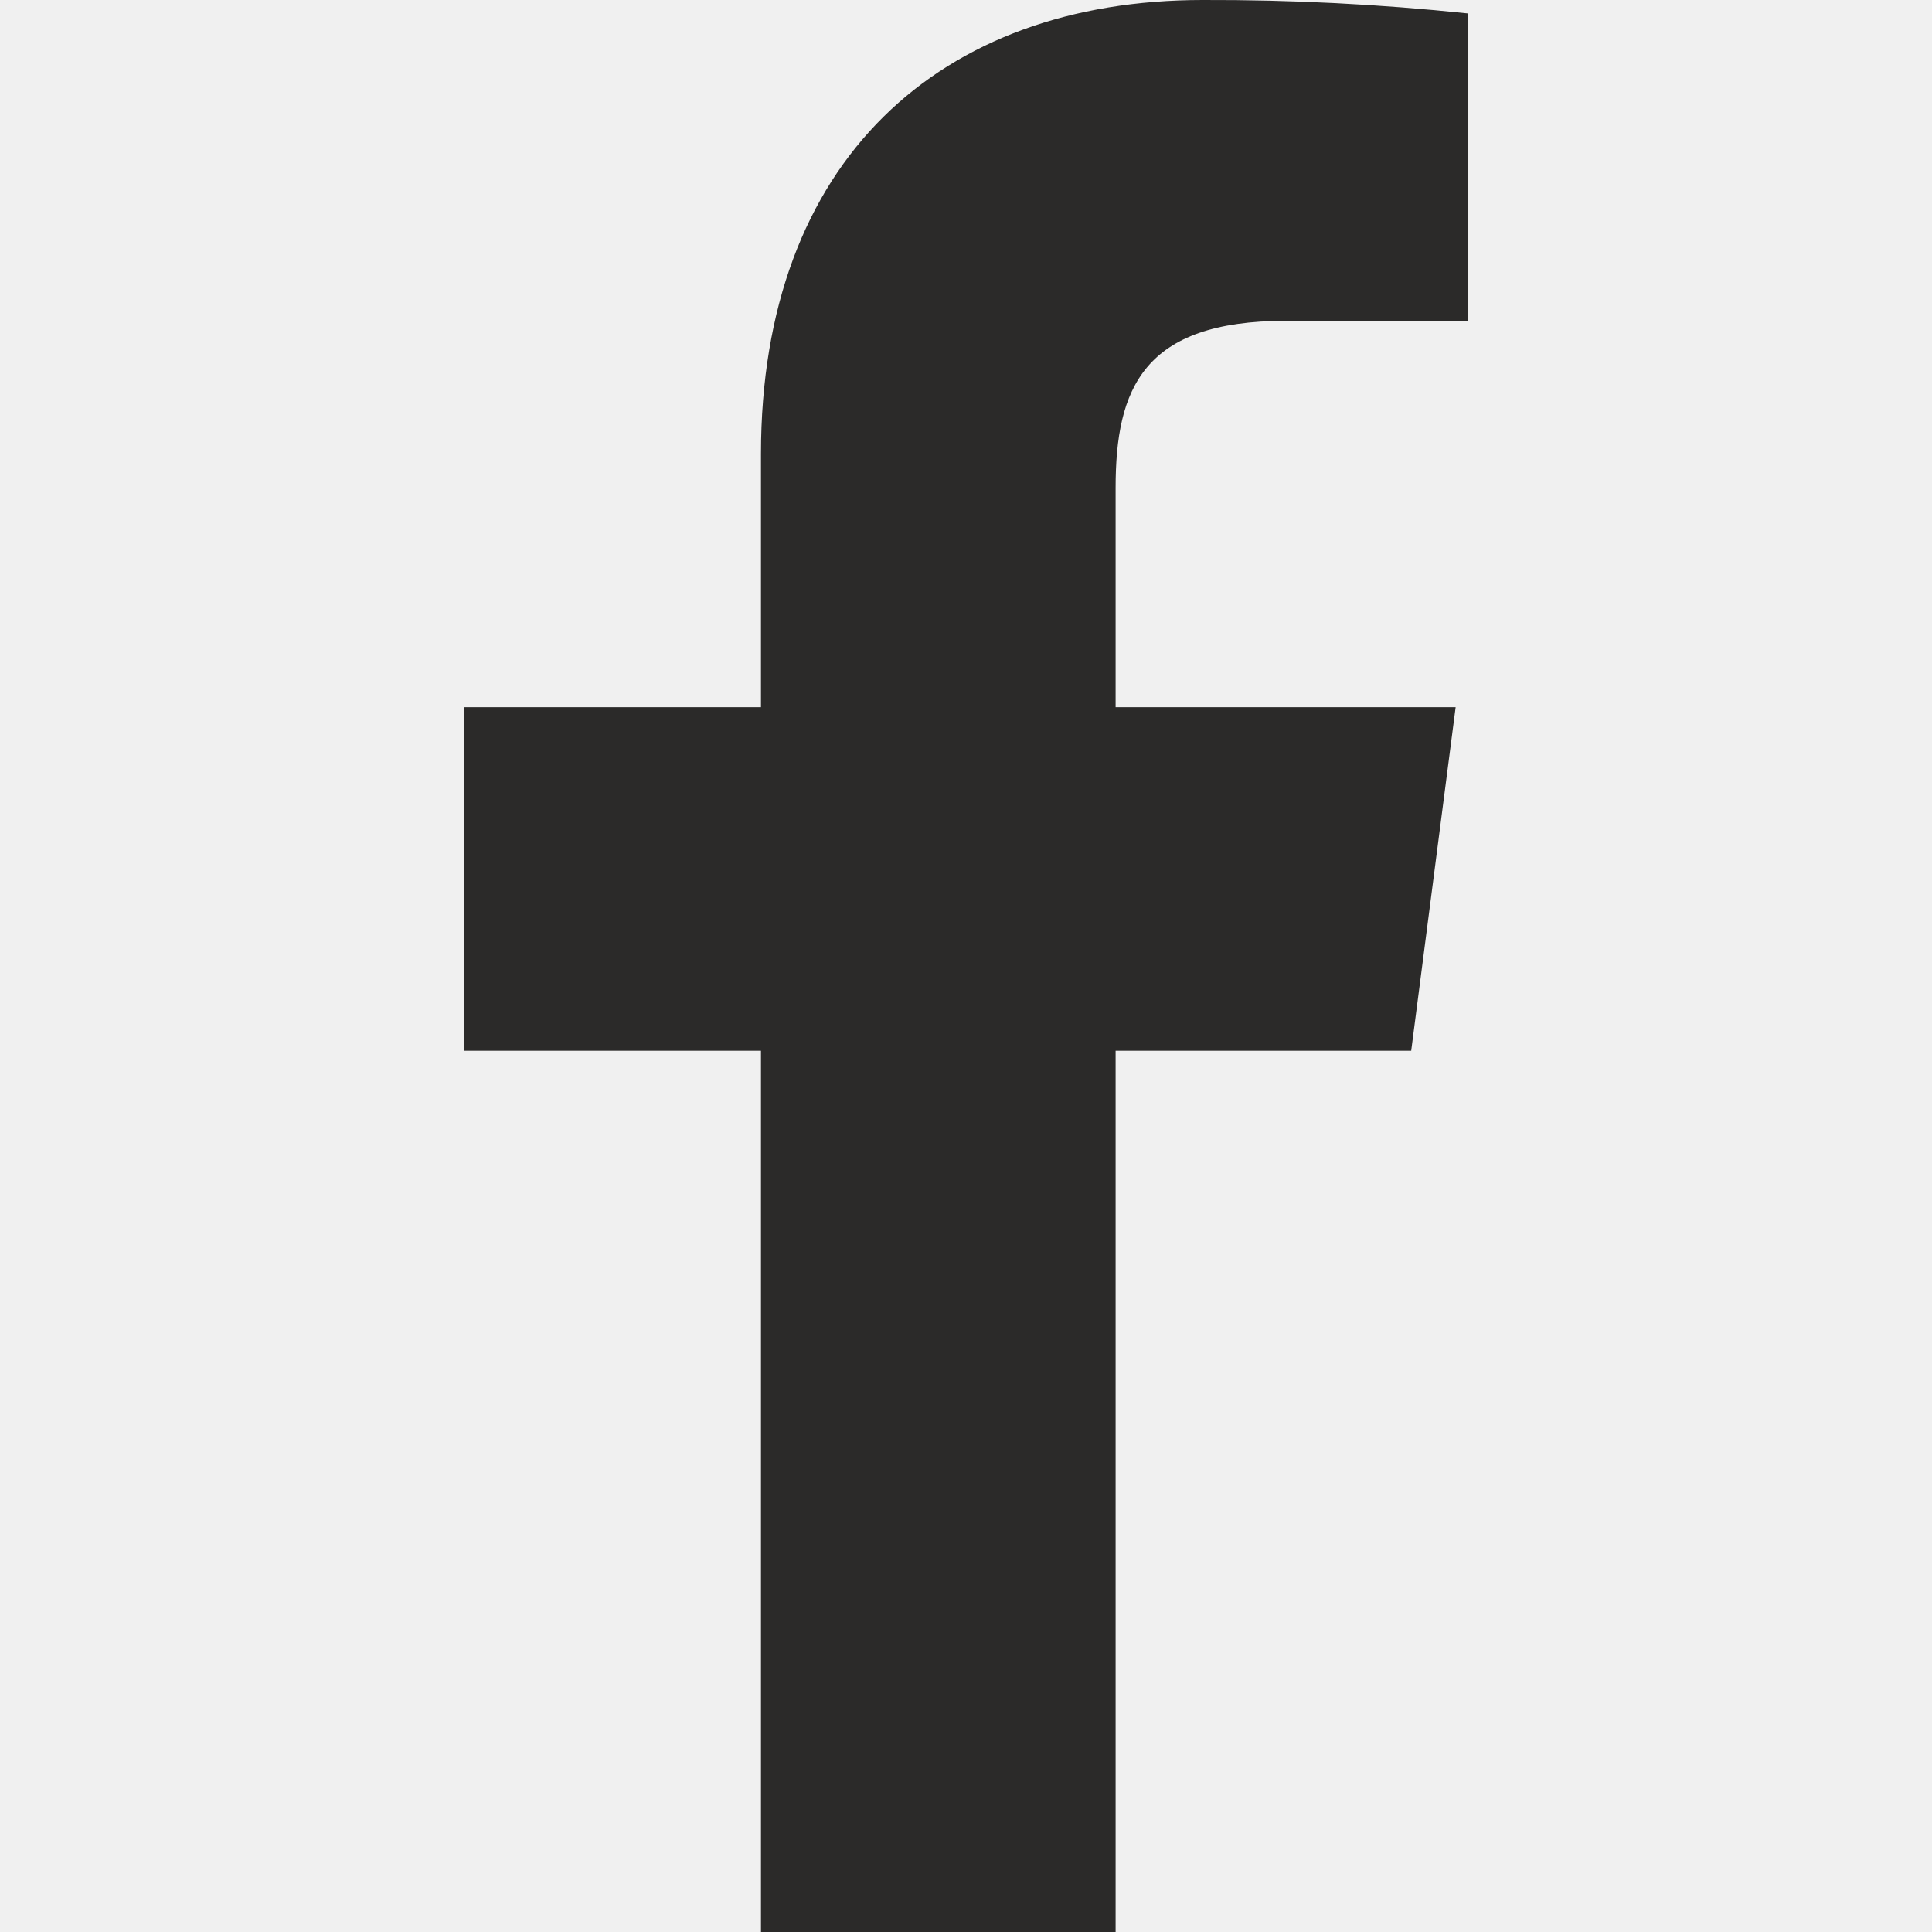
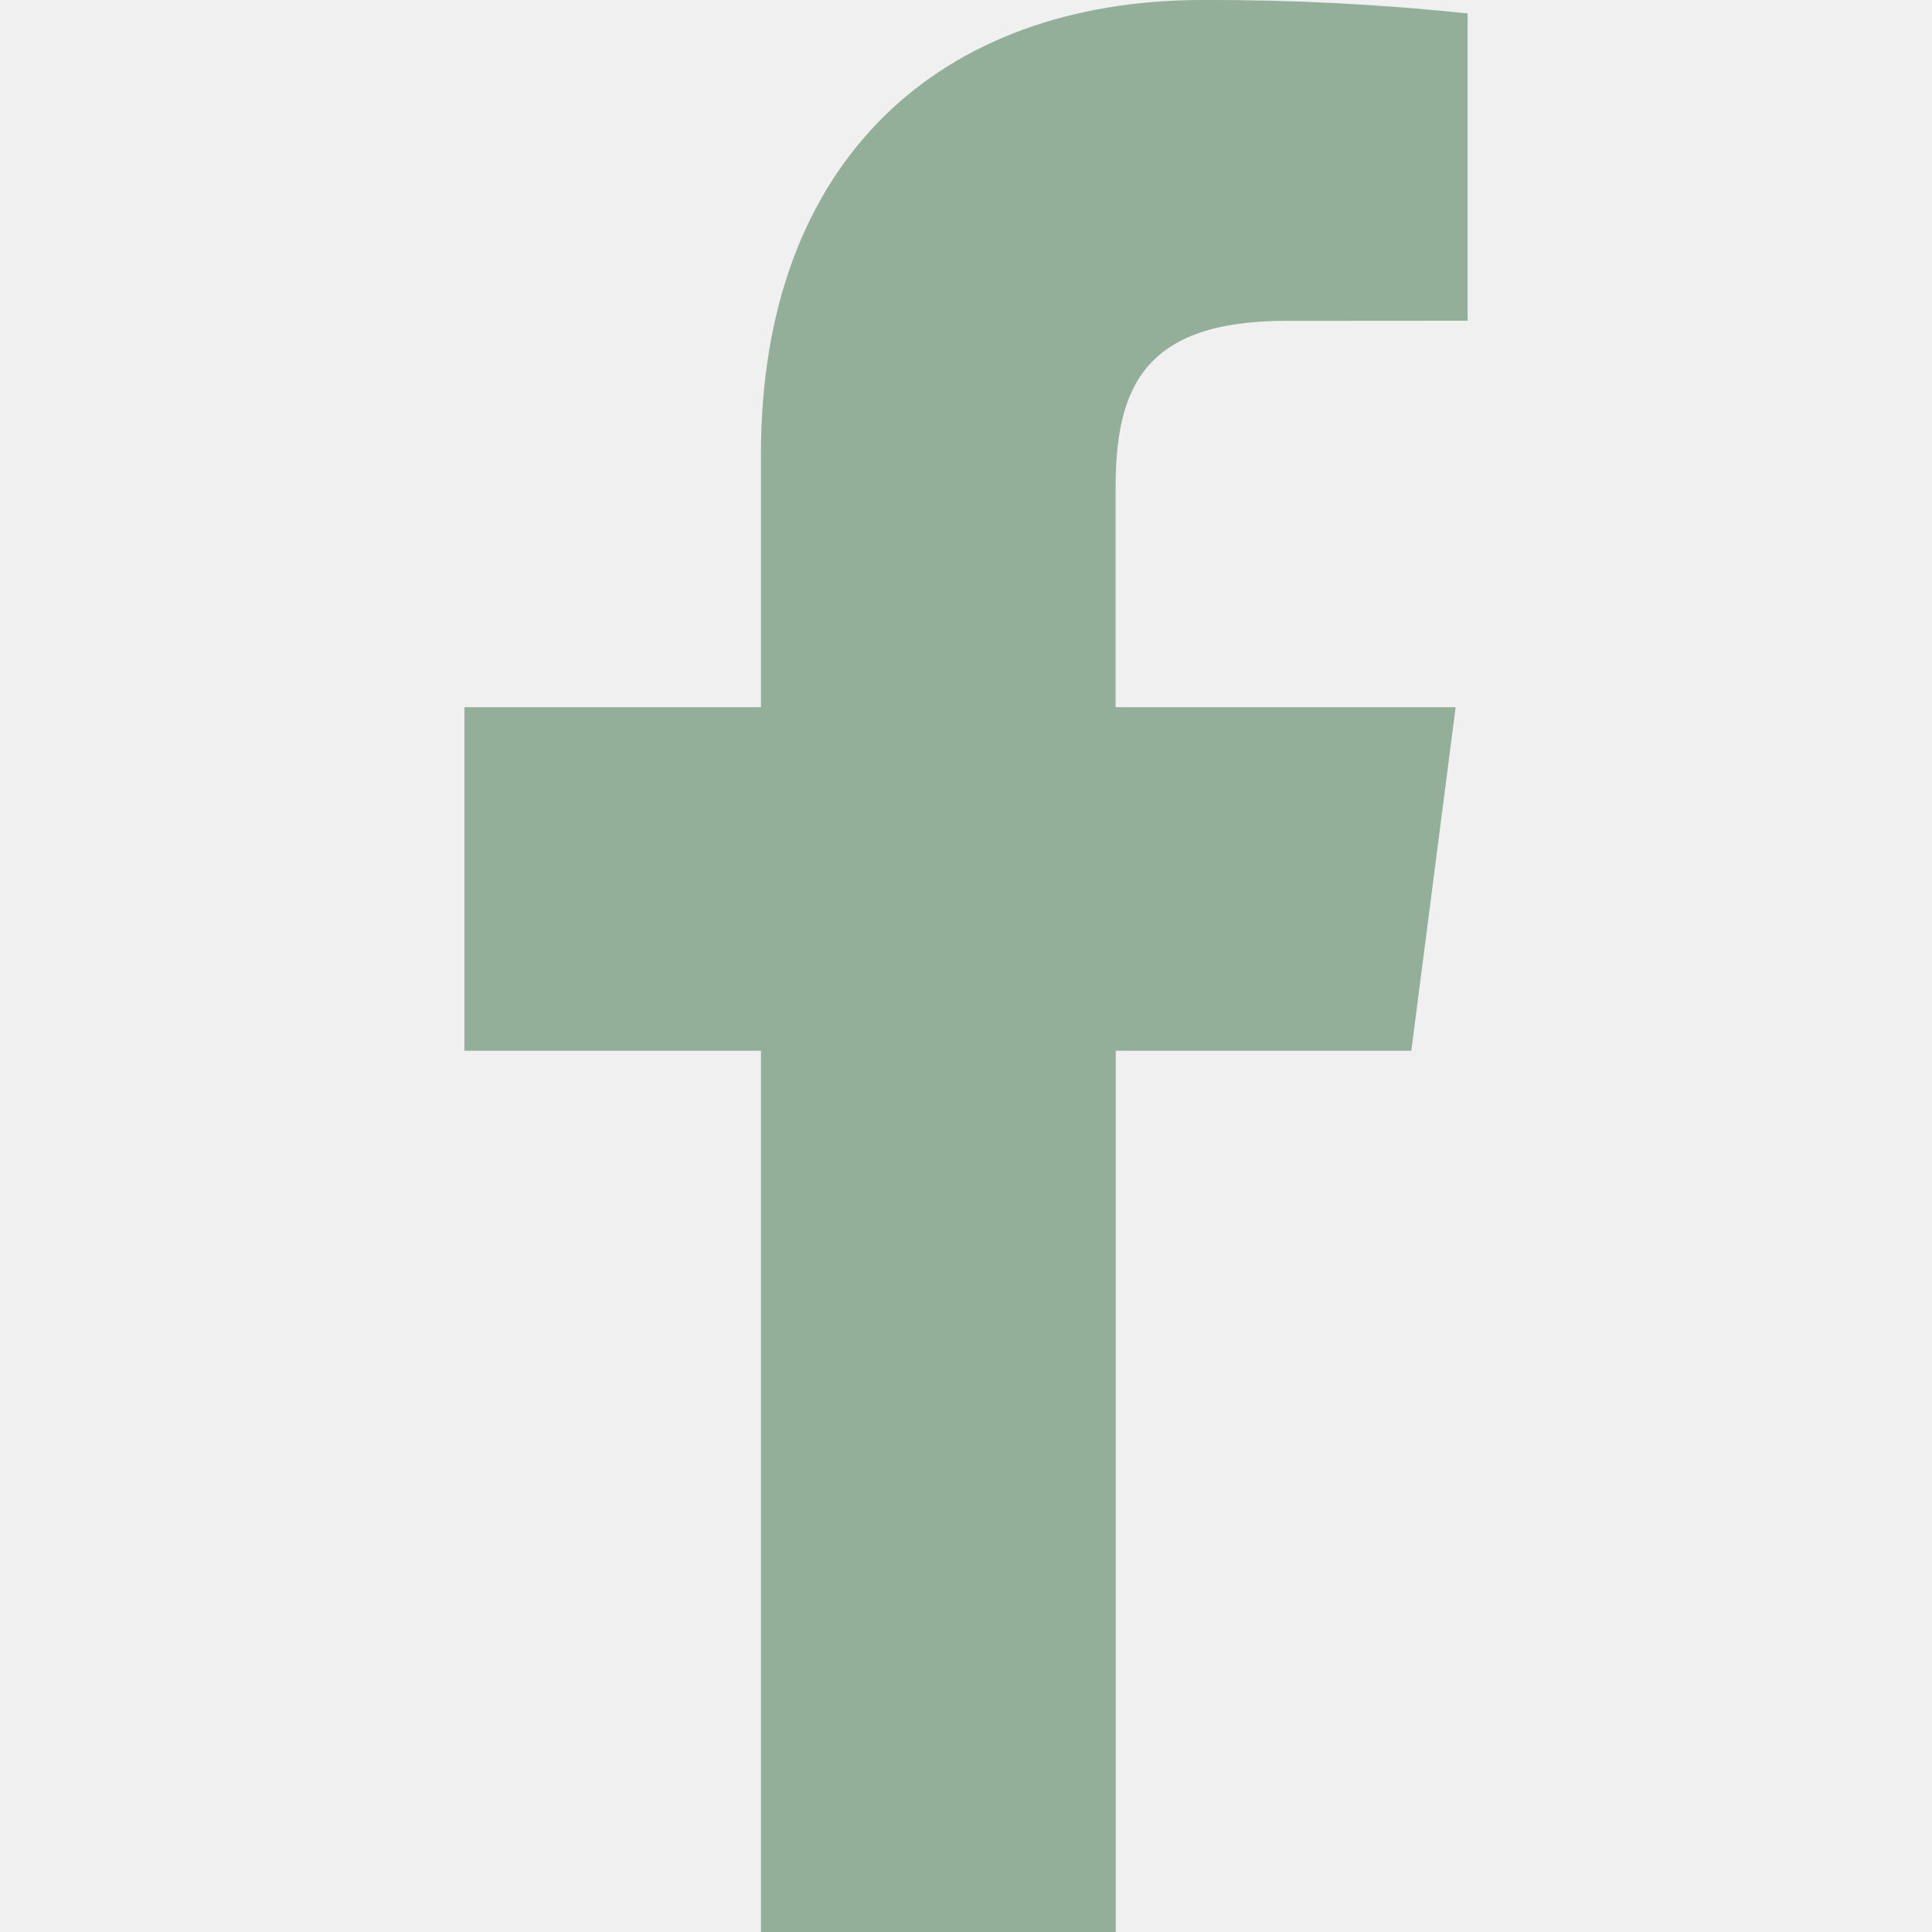
<svg xmlns="http://www.w3.org/2000/svg" width="16" height="16" fill="none">
-   <g clip-path="url(#clip0_220_3301)">
-     <path d="M9.239 16V8.702h2.448l.368-2.845H9.239V4.041c0-.823.228-1.384 1.41-1.384l1.505-.001V.111A20.409 20.409 0 009.96 0C7.788 0 6.302 1.326 6.302 3.76v2.097H3.846v2.845h2.456V16h2.937z" fill="#2B2A29" />
+   <g clip-path="url(#clip0_2005_2187)">
+     <path d="M9.24 16V8.702h2.448l.367-2.845H9.239V4.041c0-.823.228-1.384 1.41-1.384l1.505-.001V.111A20.409 20.409 0 009.96 0C7.79 0 6.302 1.326 6.302 3.76v2.097H3.846v2.845h2.456V16h2.937z" fill="#93AF99" />
  </g>
  <defs>
-     <clipPath id="clip0_220_3301">
+     <clipPath id="clip0_2005_2187">
      <path fill="#fff" d="M0 0h16v16H0z" />
    </clipPath>
  </defs>
</svg>
